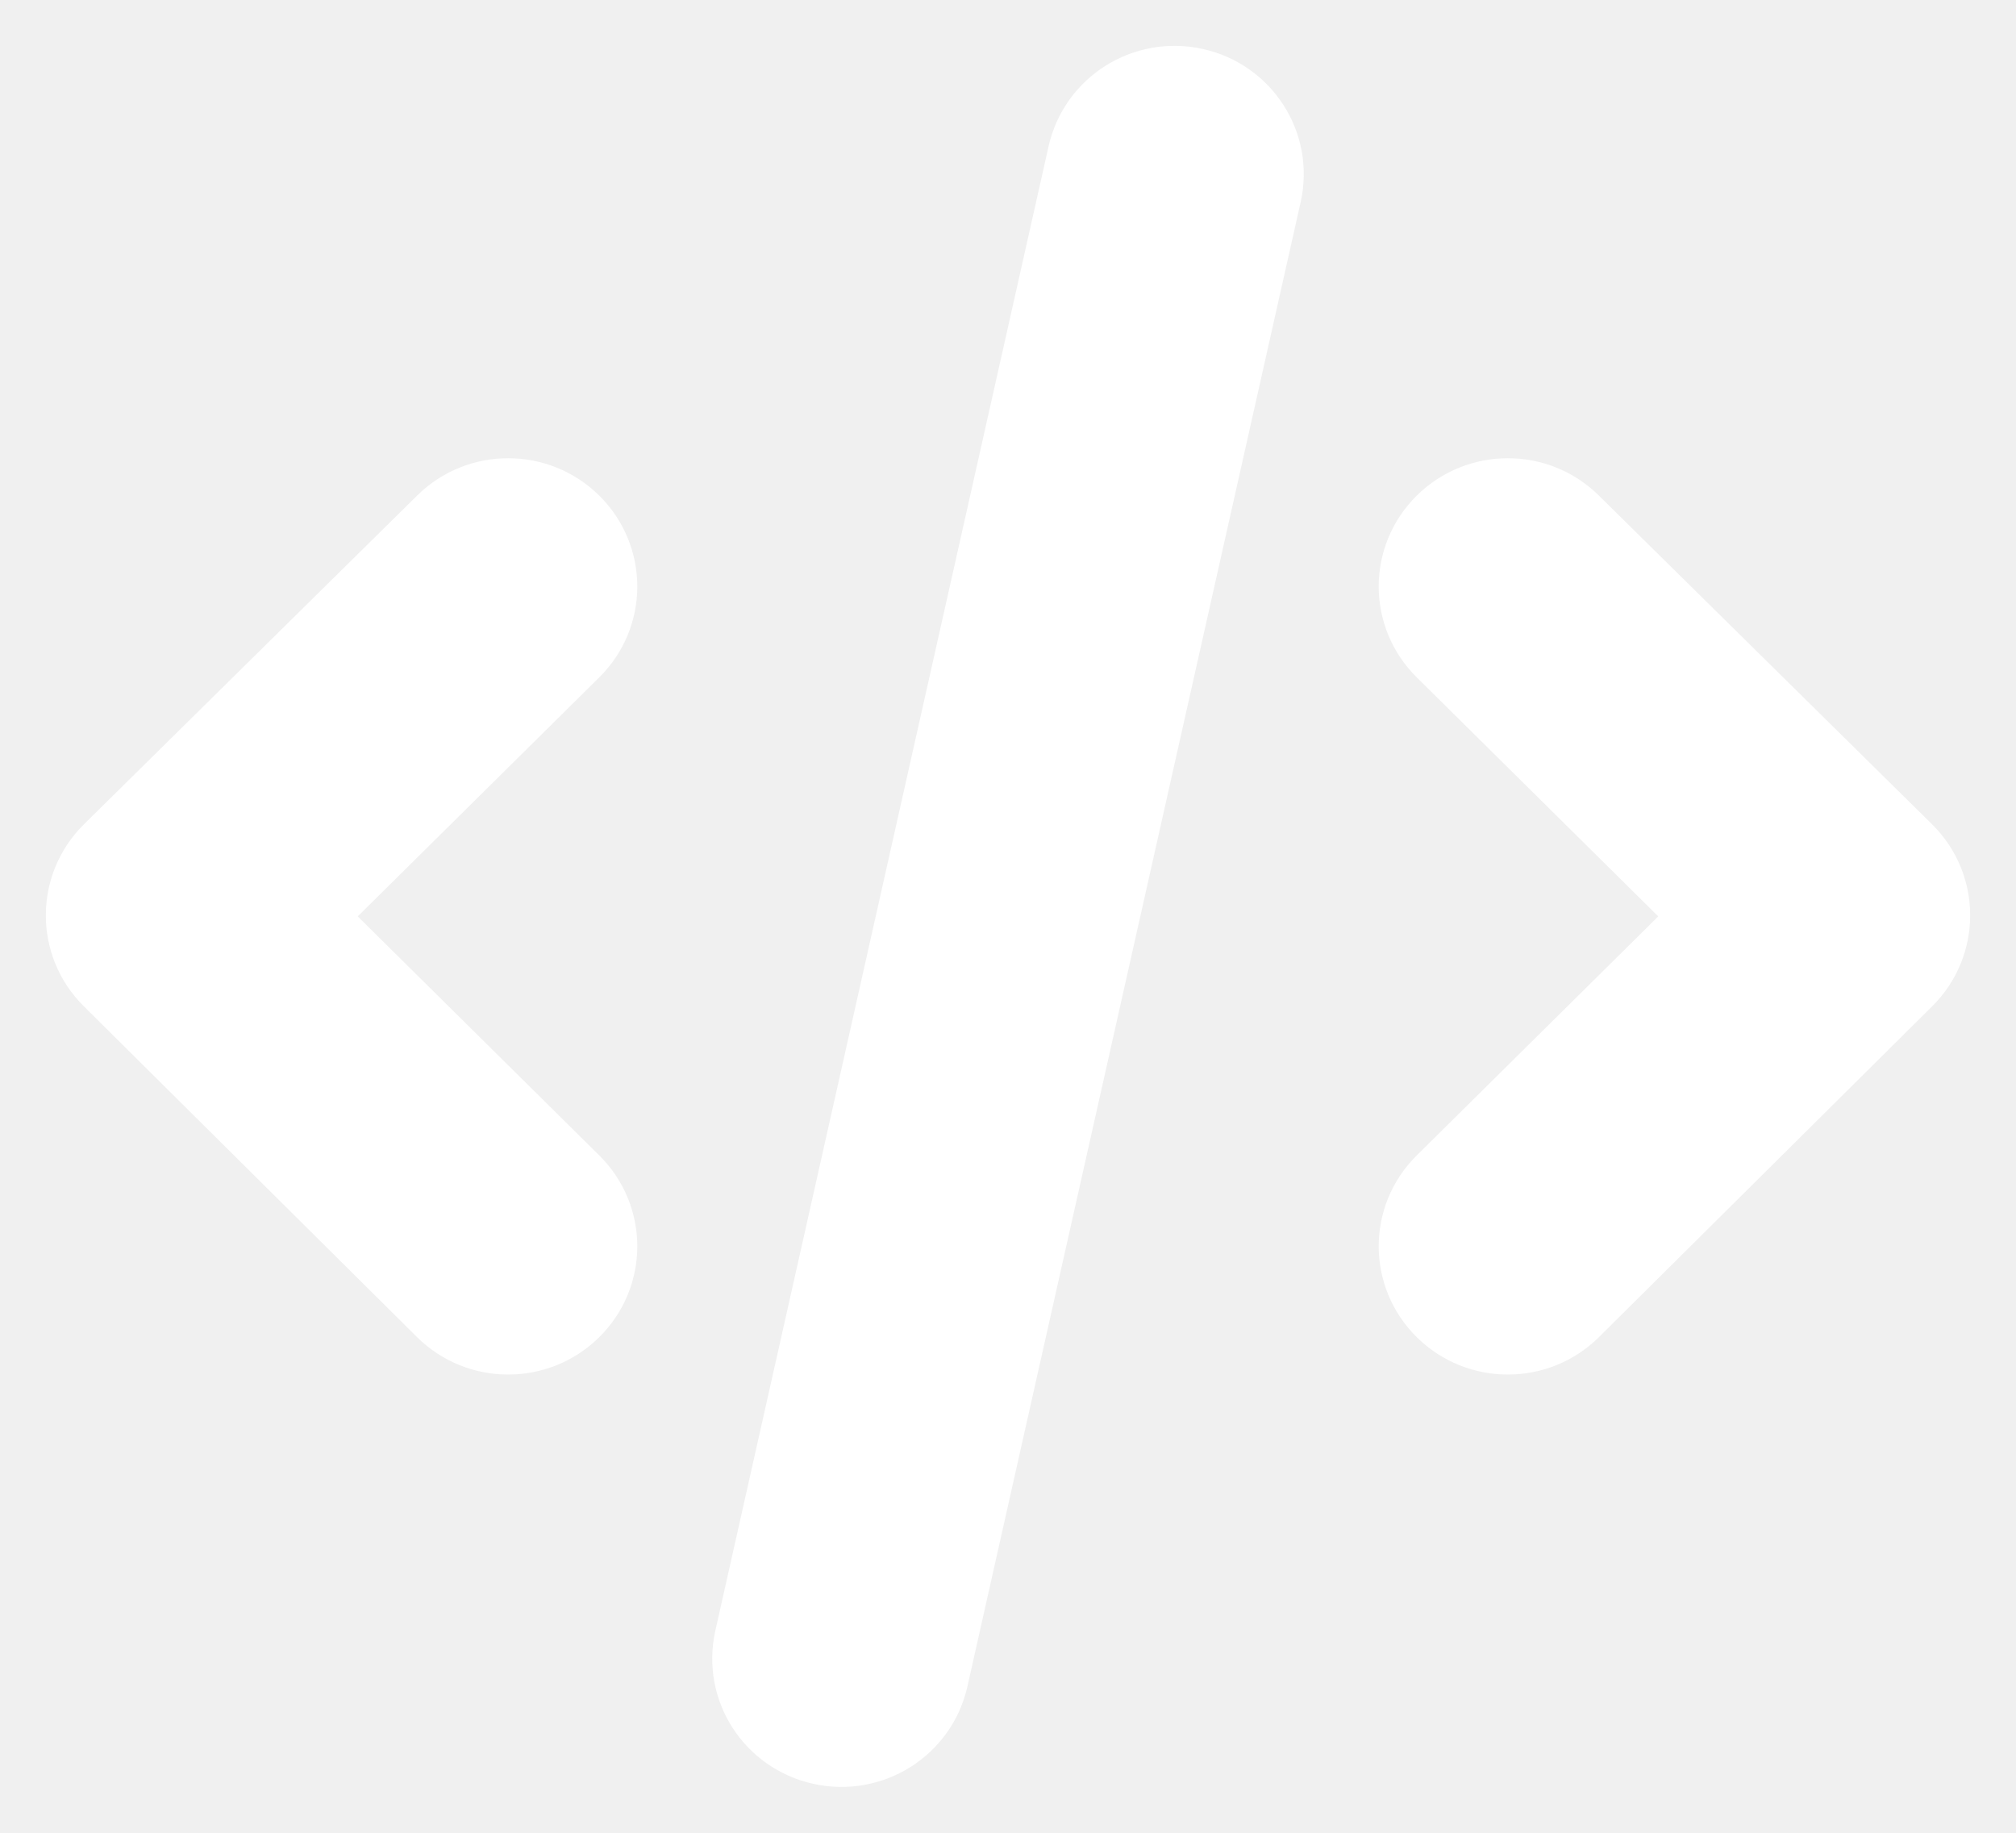
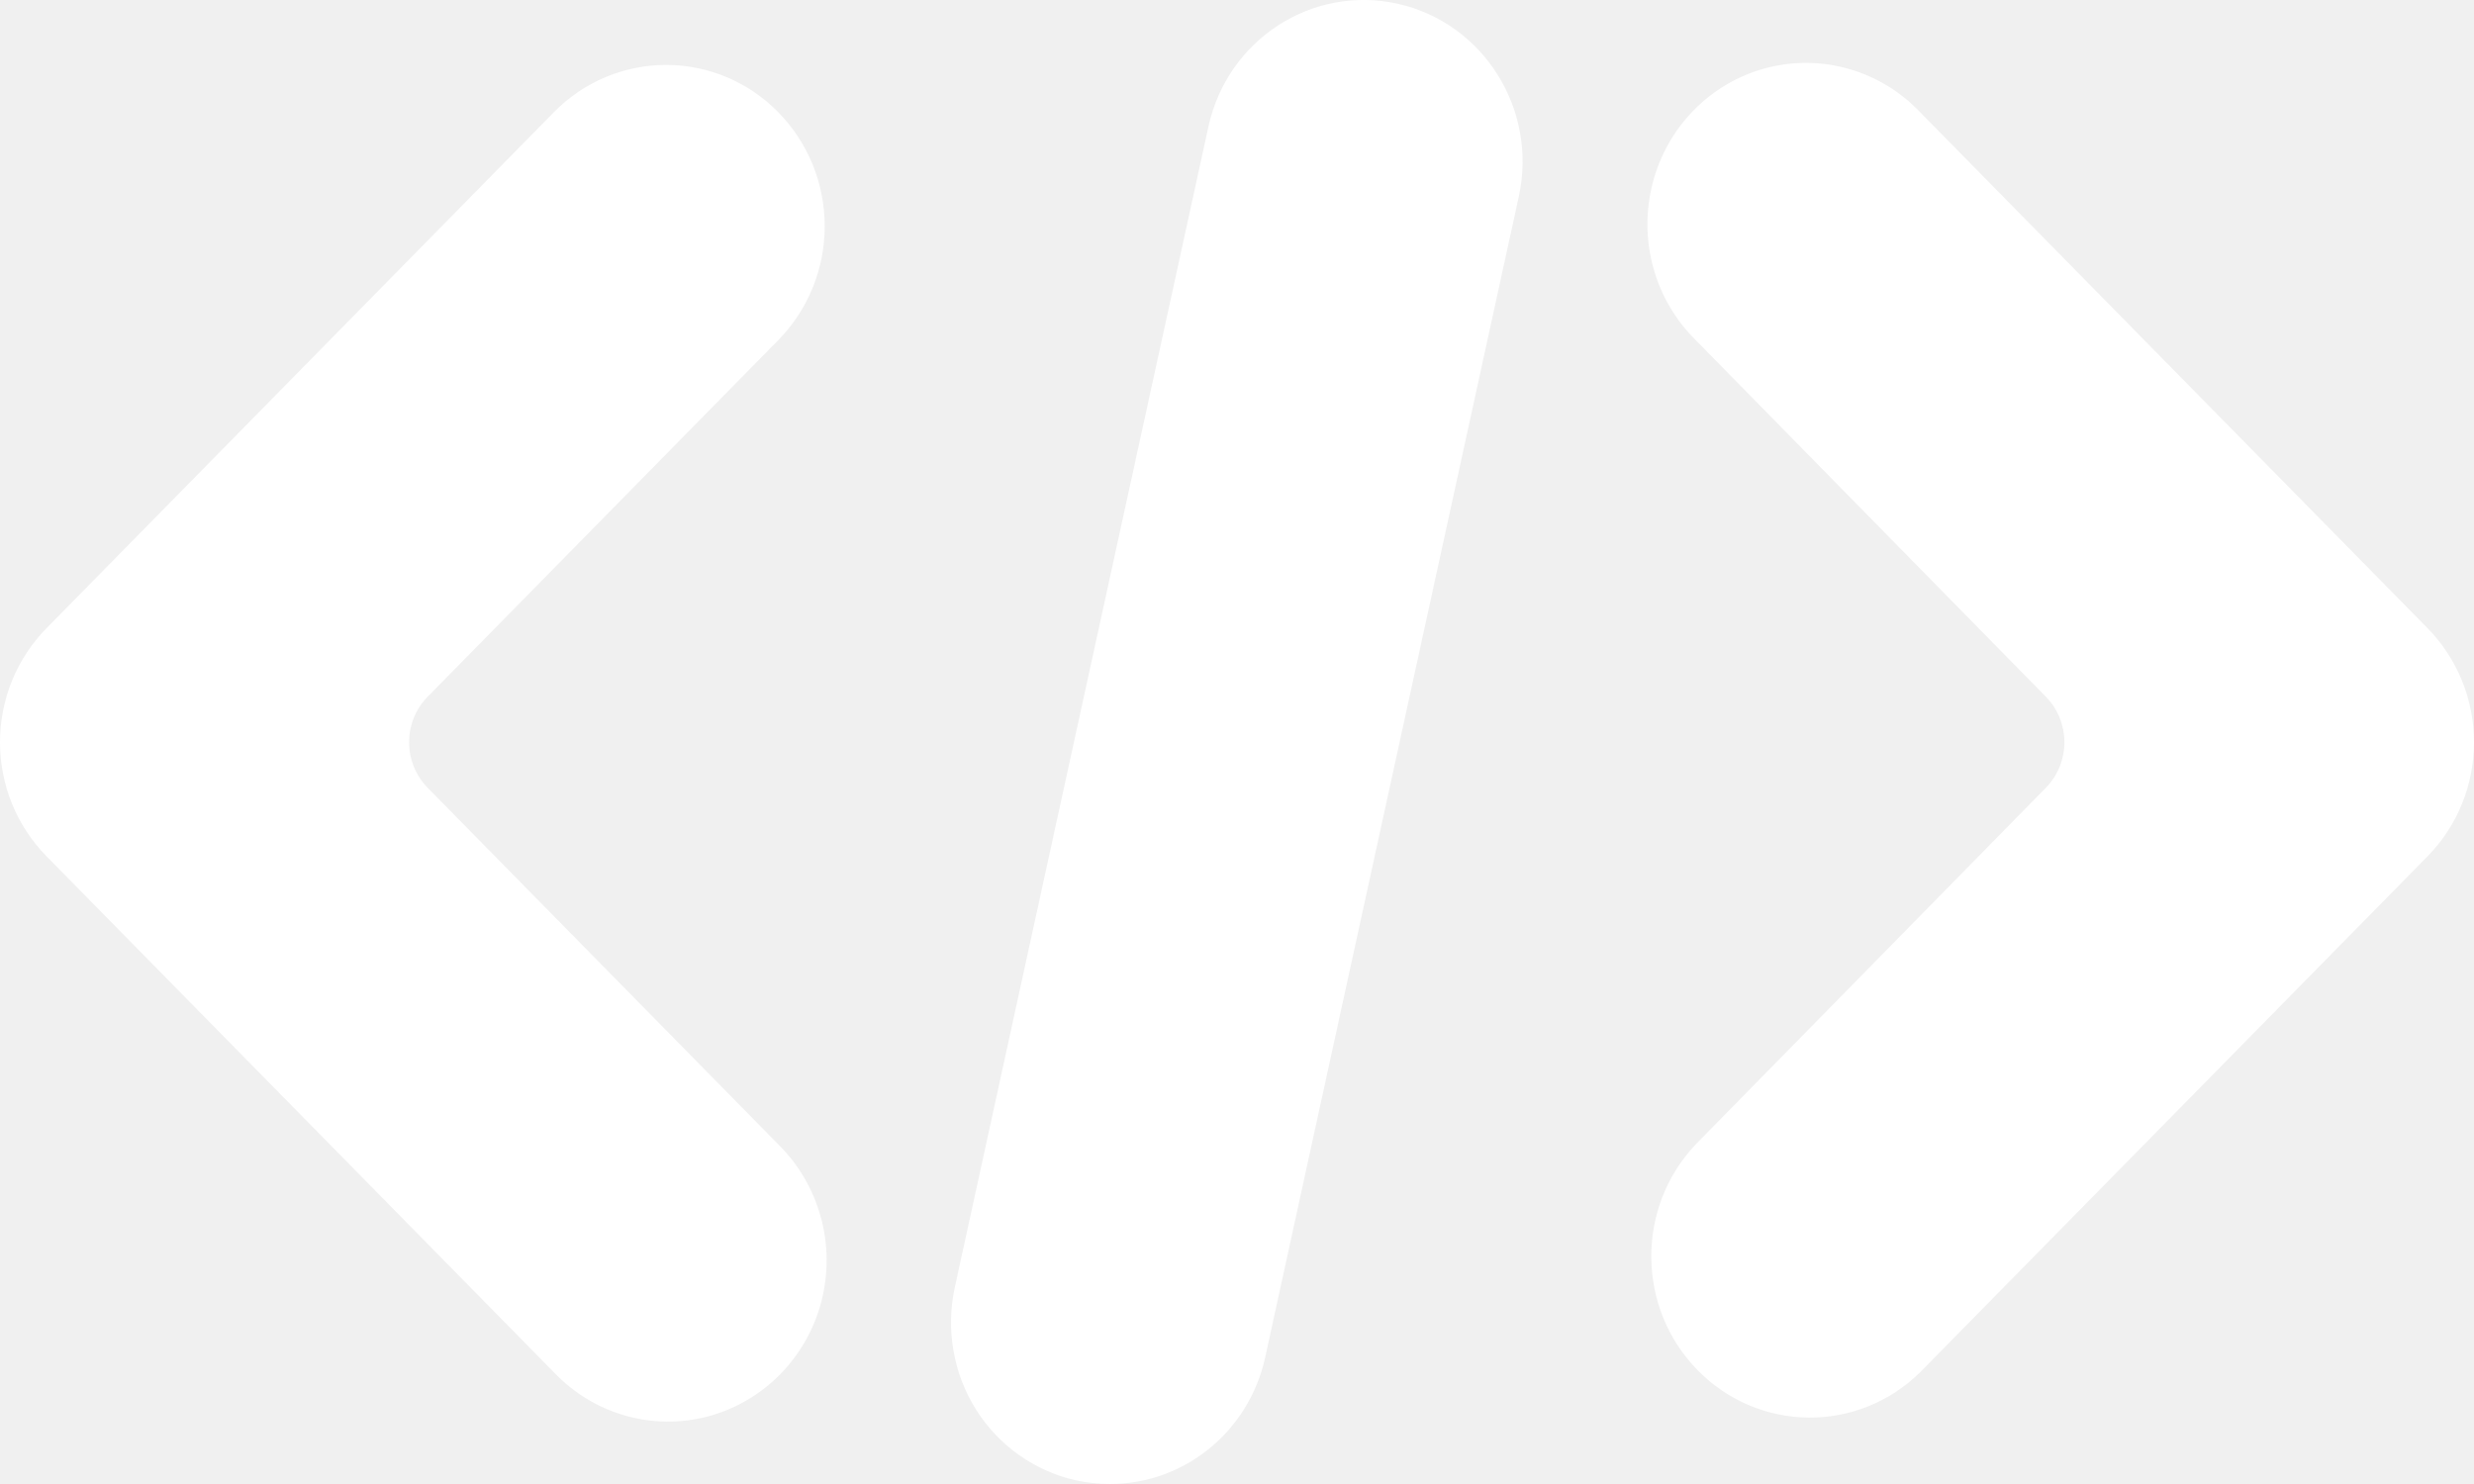
- <svg xmlns="http://www.w3.org/2000/svg" width="22px" height="20px" viewBox="0 0 22 20" version="1.1">
-   <g id="Polls" stroke="none" stroke-width="1" fill="none" fill-rule="evenodd">
-     <g id="Poll:-Start" transform="translate(-833, -258)" fill="#FFFFFF" fill-rule="nonzero" stroke="#FFFFFF">
-       <g id="Group-2" transform="translate(320, 40)">
-         <path d="M514.267,227.351 L517.904,223.763 C518.259,223.412 518.835,223.413 519.189,223.765 C519.544,224.117 519.543,224.687 519.187,225.037 L516.193,228 L519.189,230.965 C519.544,231.317 519.543,231.886 519.187,232.237 C518.832,232.588 518.256,232.587 517.902,232.235 L514.265,228.624 C513.911,228.272 513.912,227.702 514.267,227.351 Z M533.733,227.351 C534.088,227.702 534.089,228.272 533.735,228.624 L530.098,232.235 C529.744,232.587 529.168,232.588 528.813,232.237 C528.457,231.886 528.456,231.317 528.811,230.965 L531.807,228 L528.813,225.037 C528.457,224.687 528.456,224.117 528.811,223.765 C529.165,223.413 529.741,223.412 530.096,223.763 L533.733,227.351 Z M526.706,220.095 L523.069,236.295 C522.96,236.78 522.475,237.086 521.985,236.978 C521.494,236.871 521.185,236.39 521.294,235.905 L524.931,219.705 C525.04,219.22 525.525,218.914 526.015,219.022 C526.506,219.129 526.815,219.61 526.706,220.095 Z" id="Combined-Shape" />
-       </g>
-     </g>
-   </g>
+ <svg xmlns="http://www.w3.org/2000/svg" width="20" height="12" viewBox="0 0 20 12" fill="none">
+   <path fill-rule="evenodd" clip-rule="evenodd" d="M8.975 12C8.882 12 8.788 11.99 8.696 11.97C8.364 11.895 8.074 11.69 7.89 11.398C7.707 11.106 7.645 10.752 7.718 10.413L9.769 1.024C9.923 0.319 10.609 -0.125 11.302 0.031C11.995 0.188 12.432 0.886 12.278 1.59L10.227 10.98C10.095 11.575 9.576 11.999 8.975 12ZM19.625 6.924C19.865 6.679 20 6.348 20 6.002C20 5.656 19.865 5.325 19.625 5.08L15.522 0.907C15.2 0.568 14.724 0.432 14.275 0.551C13.827 0.67 13.477 1.026 13.36 1.482C13.242 1.938 13.376 2.423 13.709 2.751L16.538 5.633C16.739 5.837 16.739 6.167 16.538 6.371L13.709 9.253C13.223 9.765 13.23 10.578 13.725 11.081C14.22 11.584 15.019 11.591 15.522 11.097L19.625 6.924ZM6.291 0.907C6.051 0.662 5.725 0.525 5.385 0.525C5.045 0.525 4.718 0.662 4.478 0.907L0.376 5.08C0.135 5.325 0 5.656 0 6.002C0 6.348 0.135 6.679 0.376 6.924L4.478 11.097C4.8 11.436 5.276 11.572 5.725 11.453C6.173 11.333 6.523 10.977 6.641 10.521C6.758 10.066 6.624 9.581 6.291 9.253L3.458 6.371C3.257 6.167 3.257 5.837 3.458 5.633L6.291 2.751C6.532 2.506 6.667 2.175 6.667 1.829C6.667 1.483 6.532 1.152 6.291 0.907Z" fill="#FFFFFF" />
</svg>
